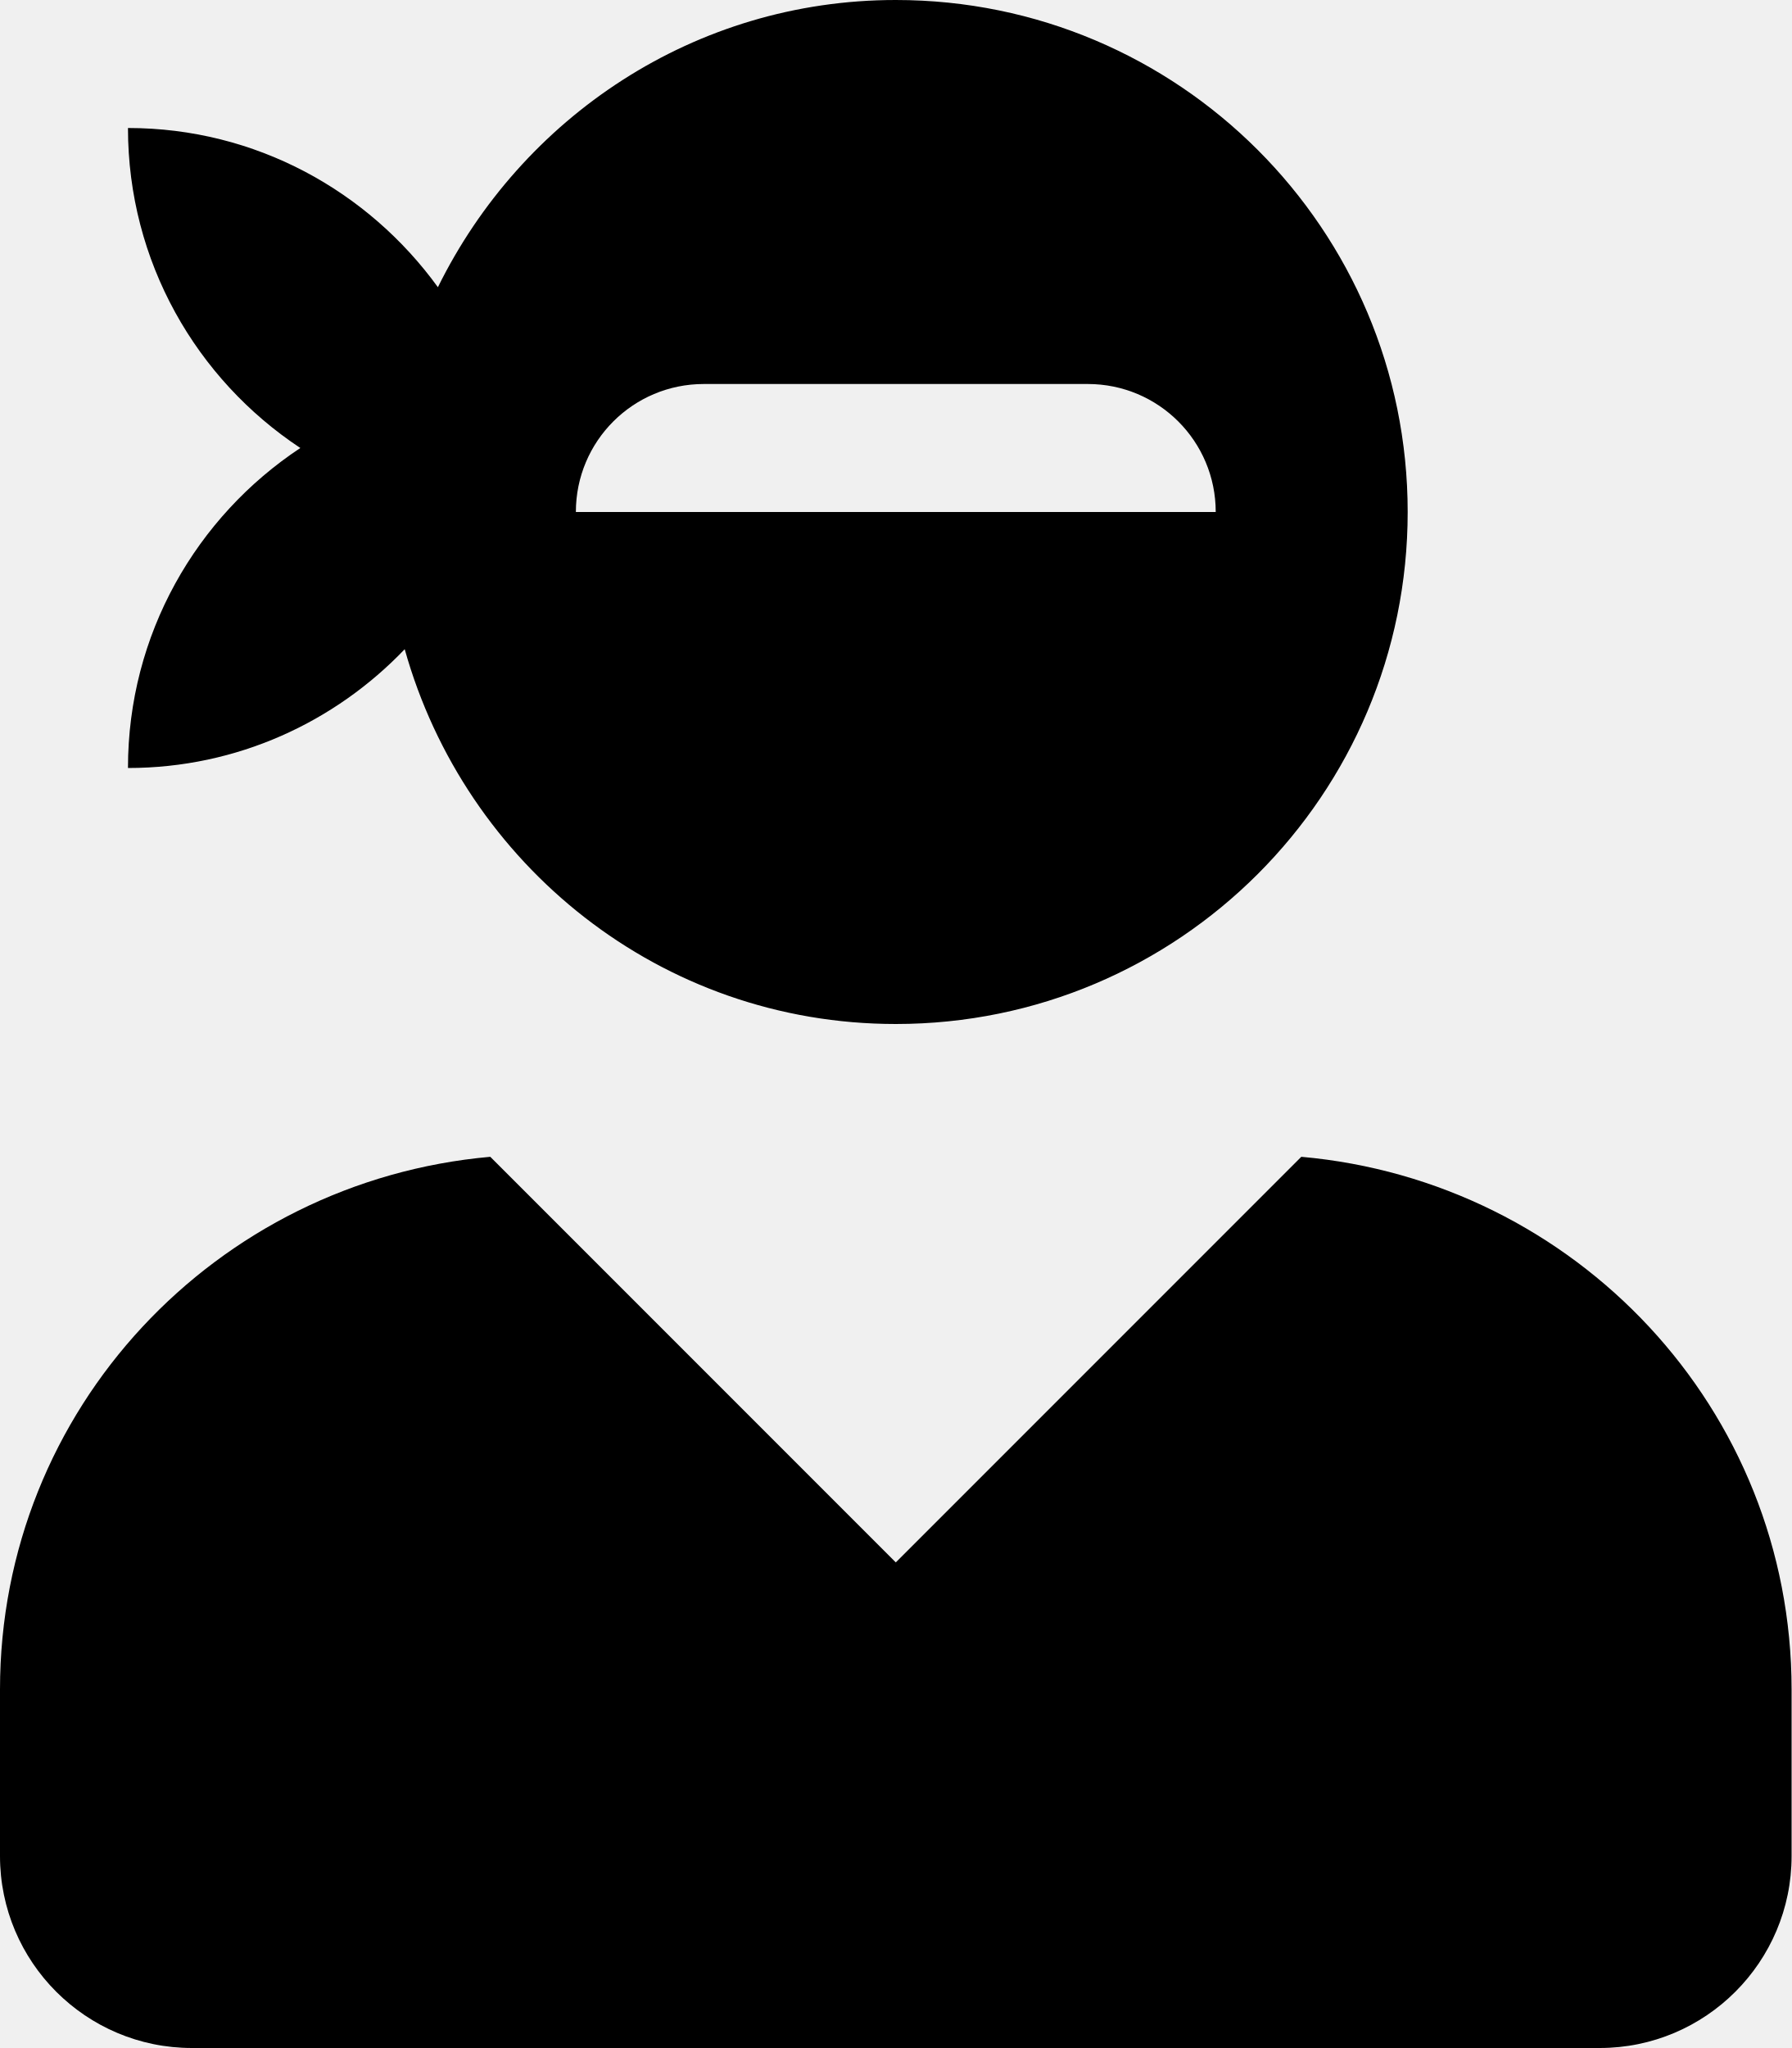
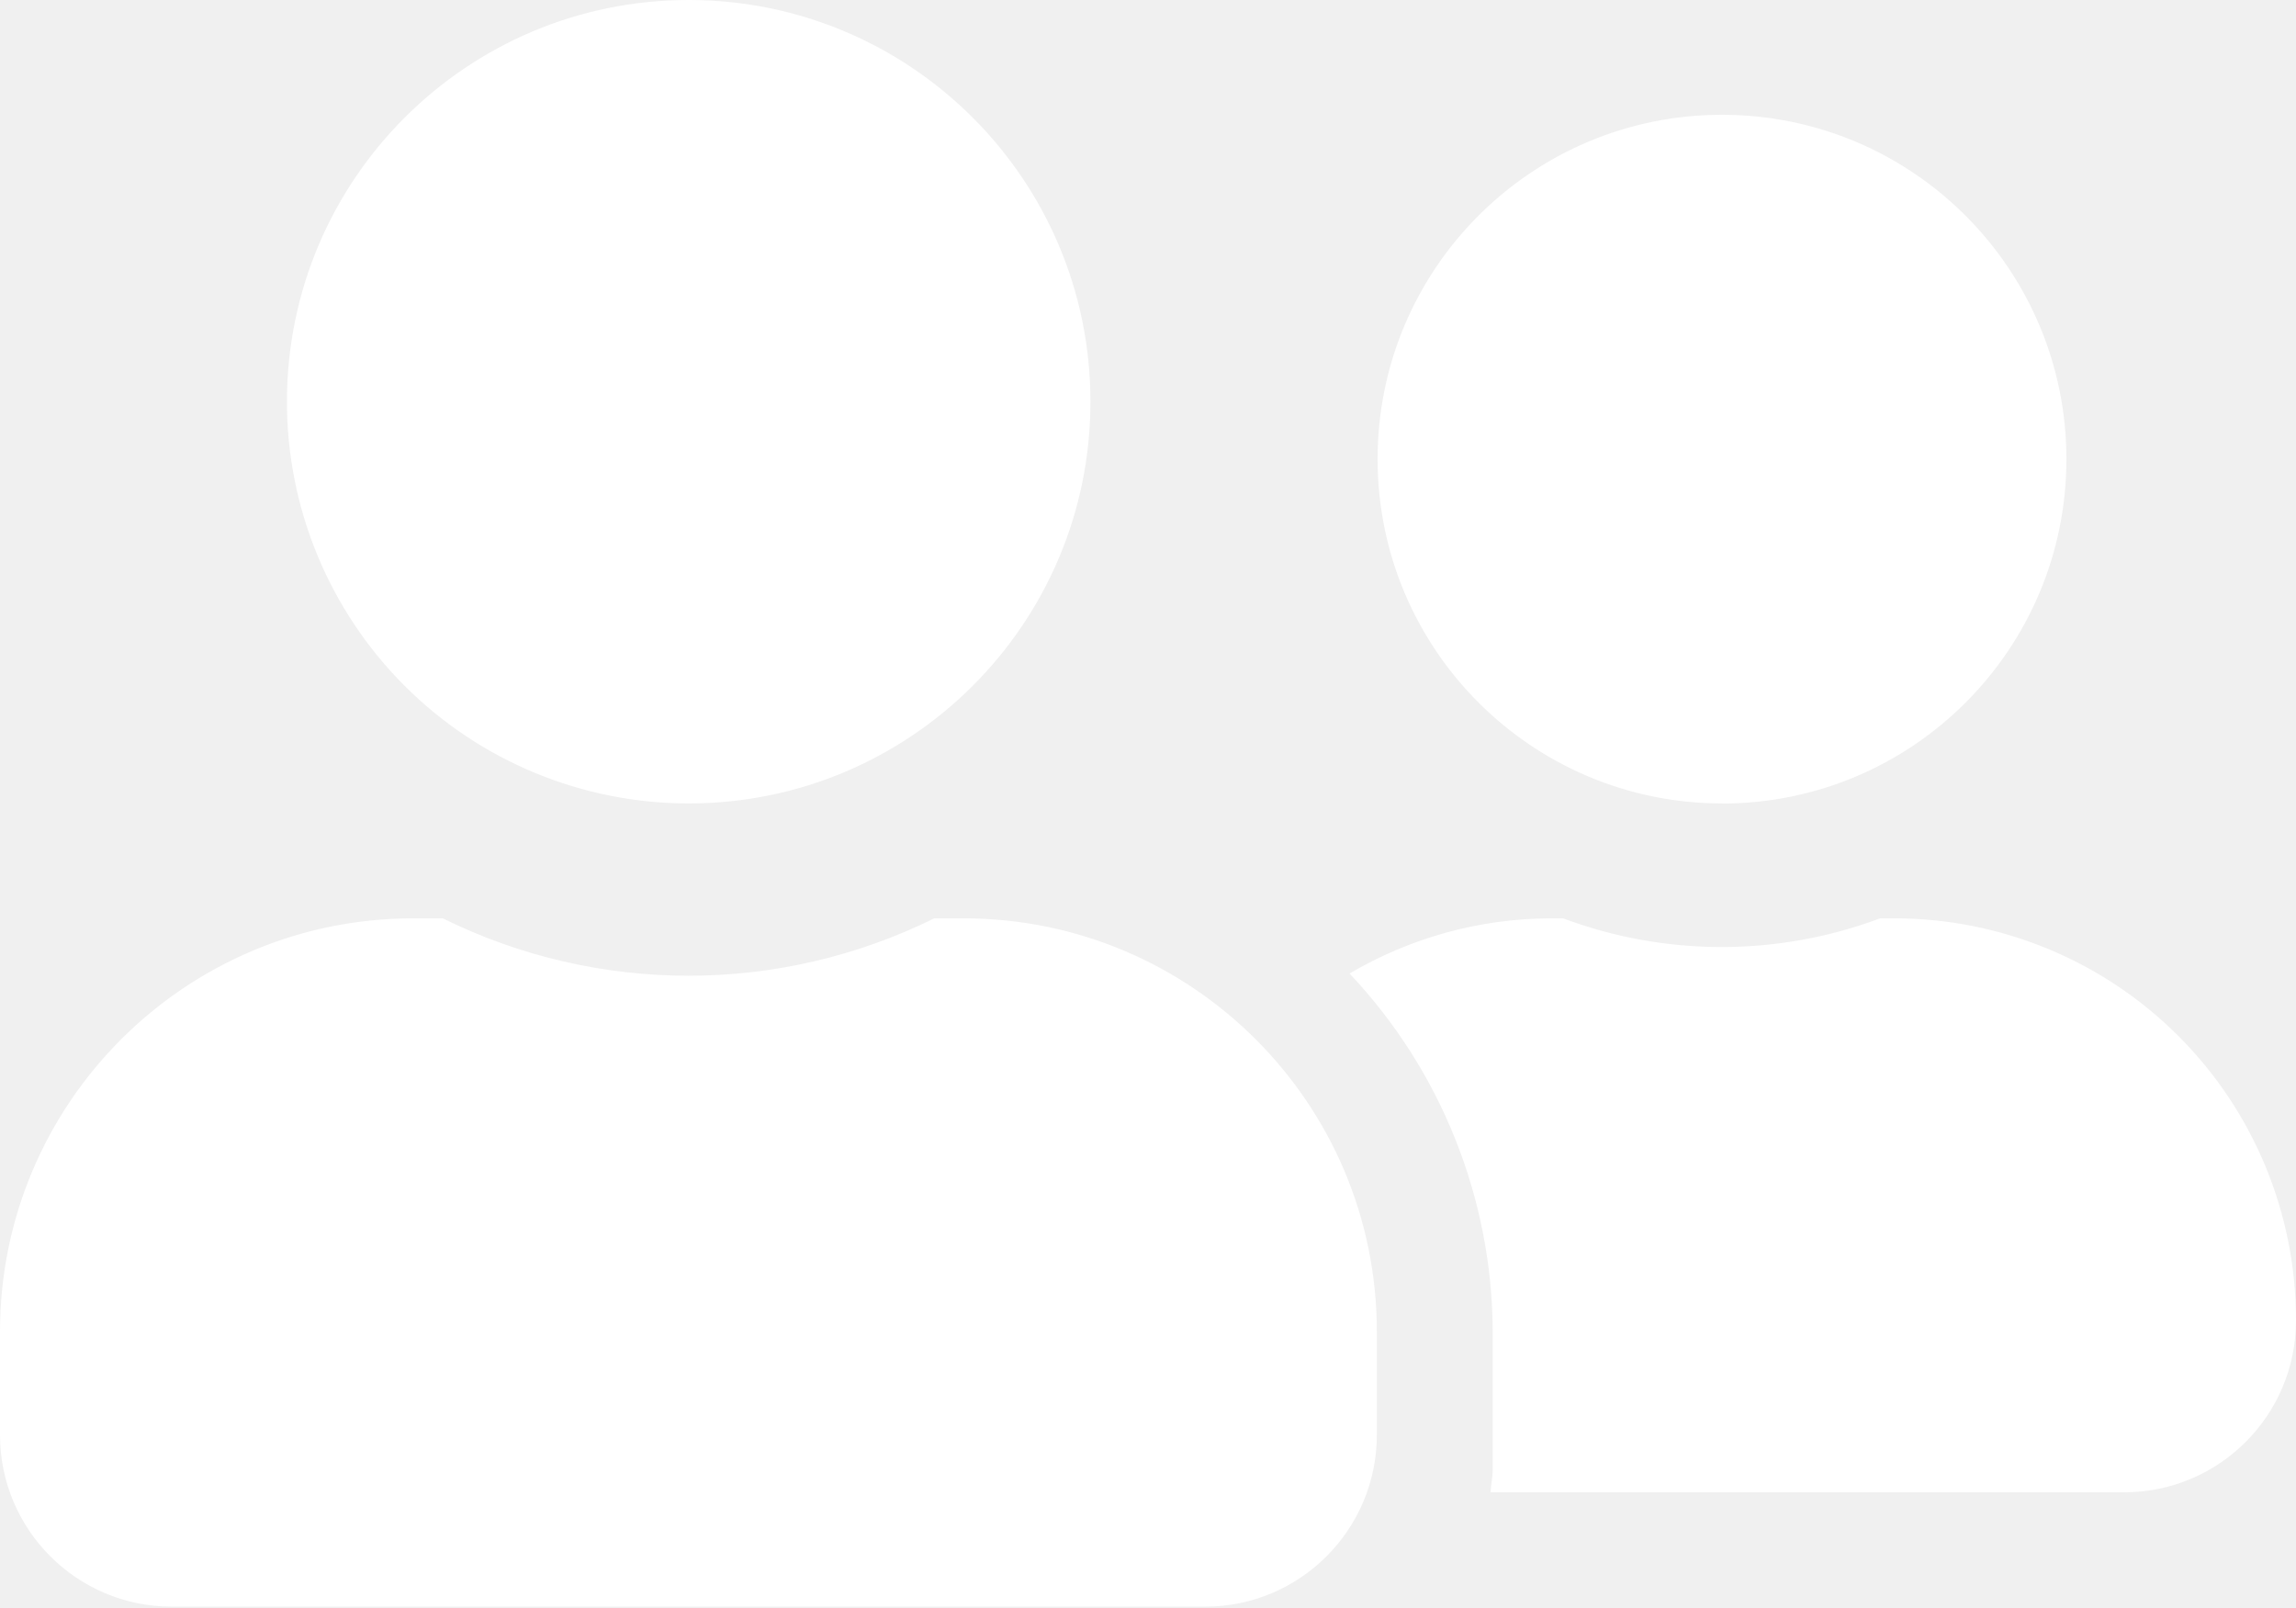
- <svg xmlns="http://www.w3.org/2000/svg" aria-hidden="true" focusable="false" data-prefix="fas" data-icon="user-ninja" class="svg-inline--fa fa-user-ninja fa-w-14" role="img" viewBox="0 0 448 512">
-   <path fill="currentColor" d="M325.4 289.2L224 390.6 122.6 289.2C54 295.3 0 352.2 0 422.4V464c0 26.5 21.5 48 48 48h352c26.5 0 48-21.5 48-48v-41.6c0-70.2-54-127.1-122.6-133.2zM32 192c27.3 0 51.8-11.5 69.2-29.7 15.1 53.9 64 93.7 122.8 93.7 70.7 0 128-57.3 128-128S294.7 0 224 0c-50.4 0-93.6 29.4-114.5 71.8C92.1 47.8 64 32 32 32c0 33.4 17.1 62.8 43.1 80-26 17.2-43.1 46.6-43.1 80zm144-96h96c17.7 0 32 14.3 32 32H144c0-17.7 14.3-32 32-32z" />
+ <svg xmlns="http://www.w3.org/2000/svg" width="21.38" height="14.966" viewBox="0 0 21.38 14.966">
+   <path id="Icon_awesome-user-friends" data-name="Icon awesome-user-friends" d="M6.414,9.045A3.741,3.741,0,1,0,2.672,5.3,3.74,3.74,0,0,0,6.414,9.045ZM8.98,10.115H8.7a5.166,5.166,0,0,1-4.577,0H3.848A3.849,3.849,0,0,0,0,13.963v.962a1.6,1.6,0,0,0,1.6,1.6h9.621a1.6,1.6,0,0,0,1.6-1.6v-.962A3.849,3.849,0,0,0,8.98,10.115Zm7.055-1.069a3.207,3.207,0,1,0-3.207-3.207A3.208,3.208,0,0,0,16.035,9.045Zm1.6,1.069h-.127a4.213,4.213,0,0,1-2.953,0h-.127a3.71,3.71,0,0,0-1.861.514A4.889,4.889,0,0,1,13.9,13.963v1.283c0,.073-.017.144-.02.214h5.9a1.6,1.6,0,0,0,1.6-1.6A3.74,3.74,0,0,0,17.639,10.115Z" transform="translate(0 -1.563)" fill="#fff" />
</svg>
